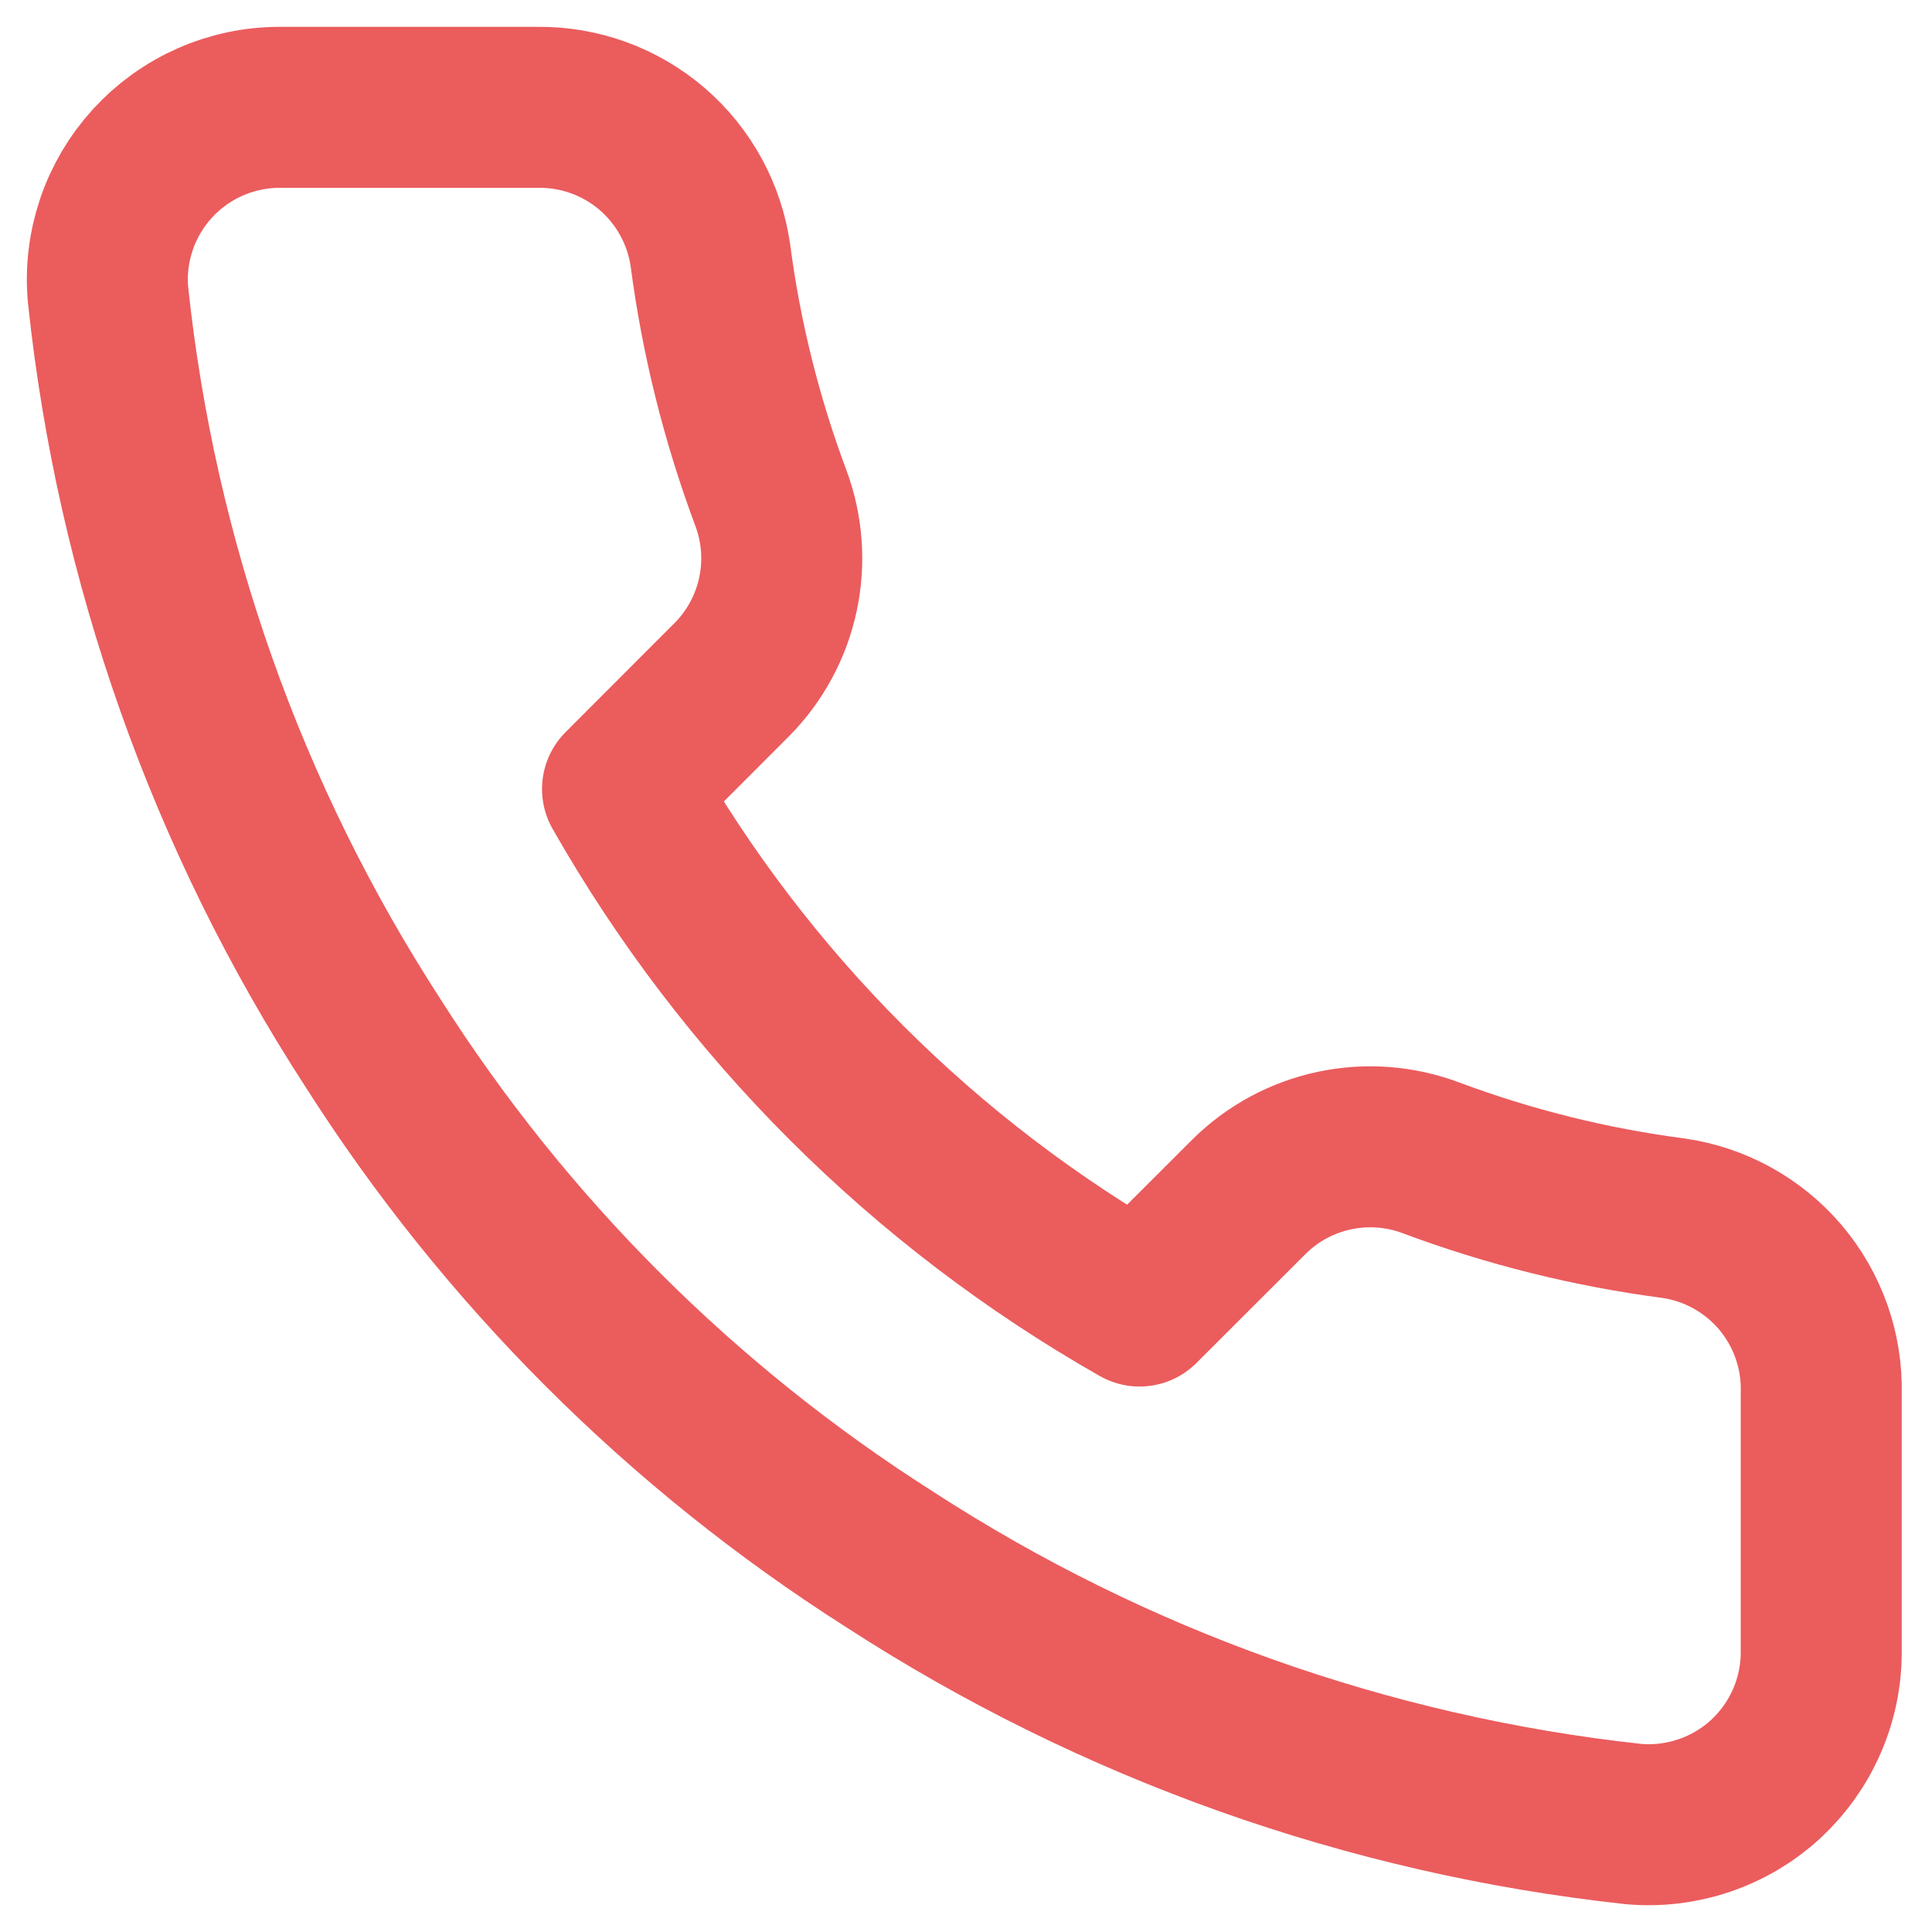
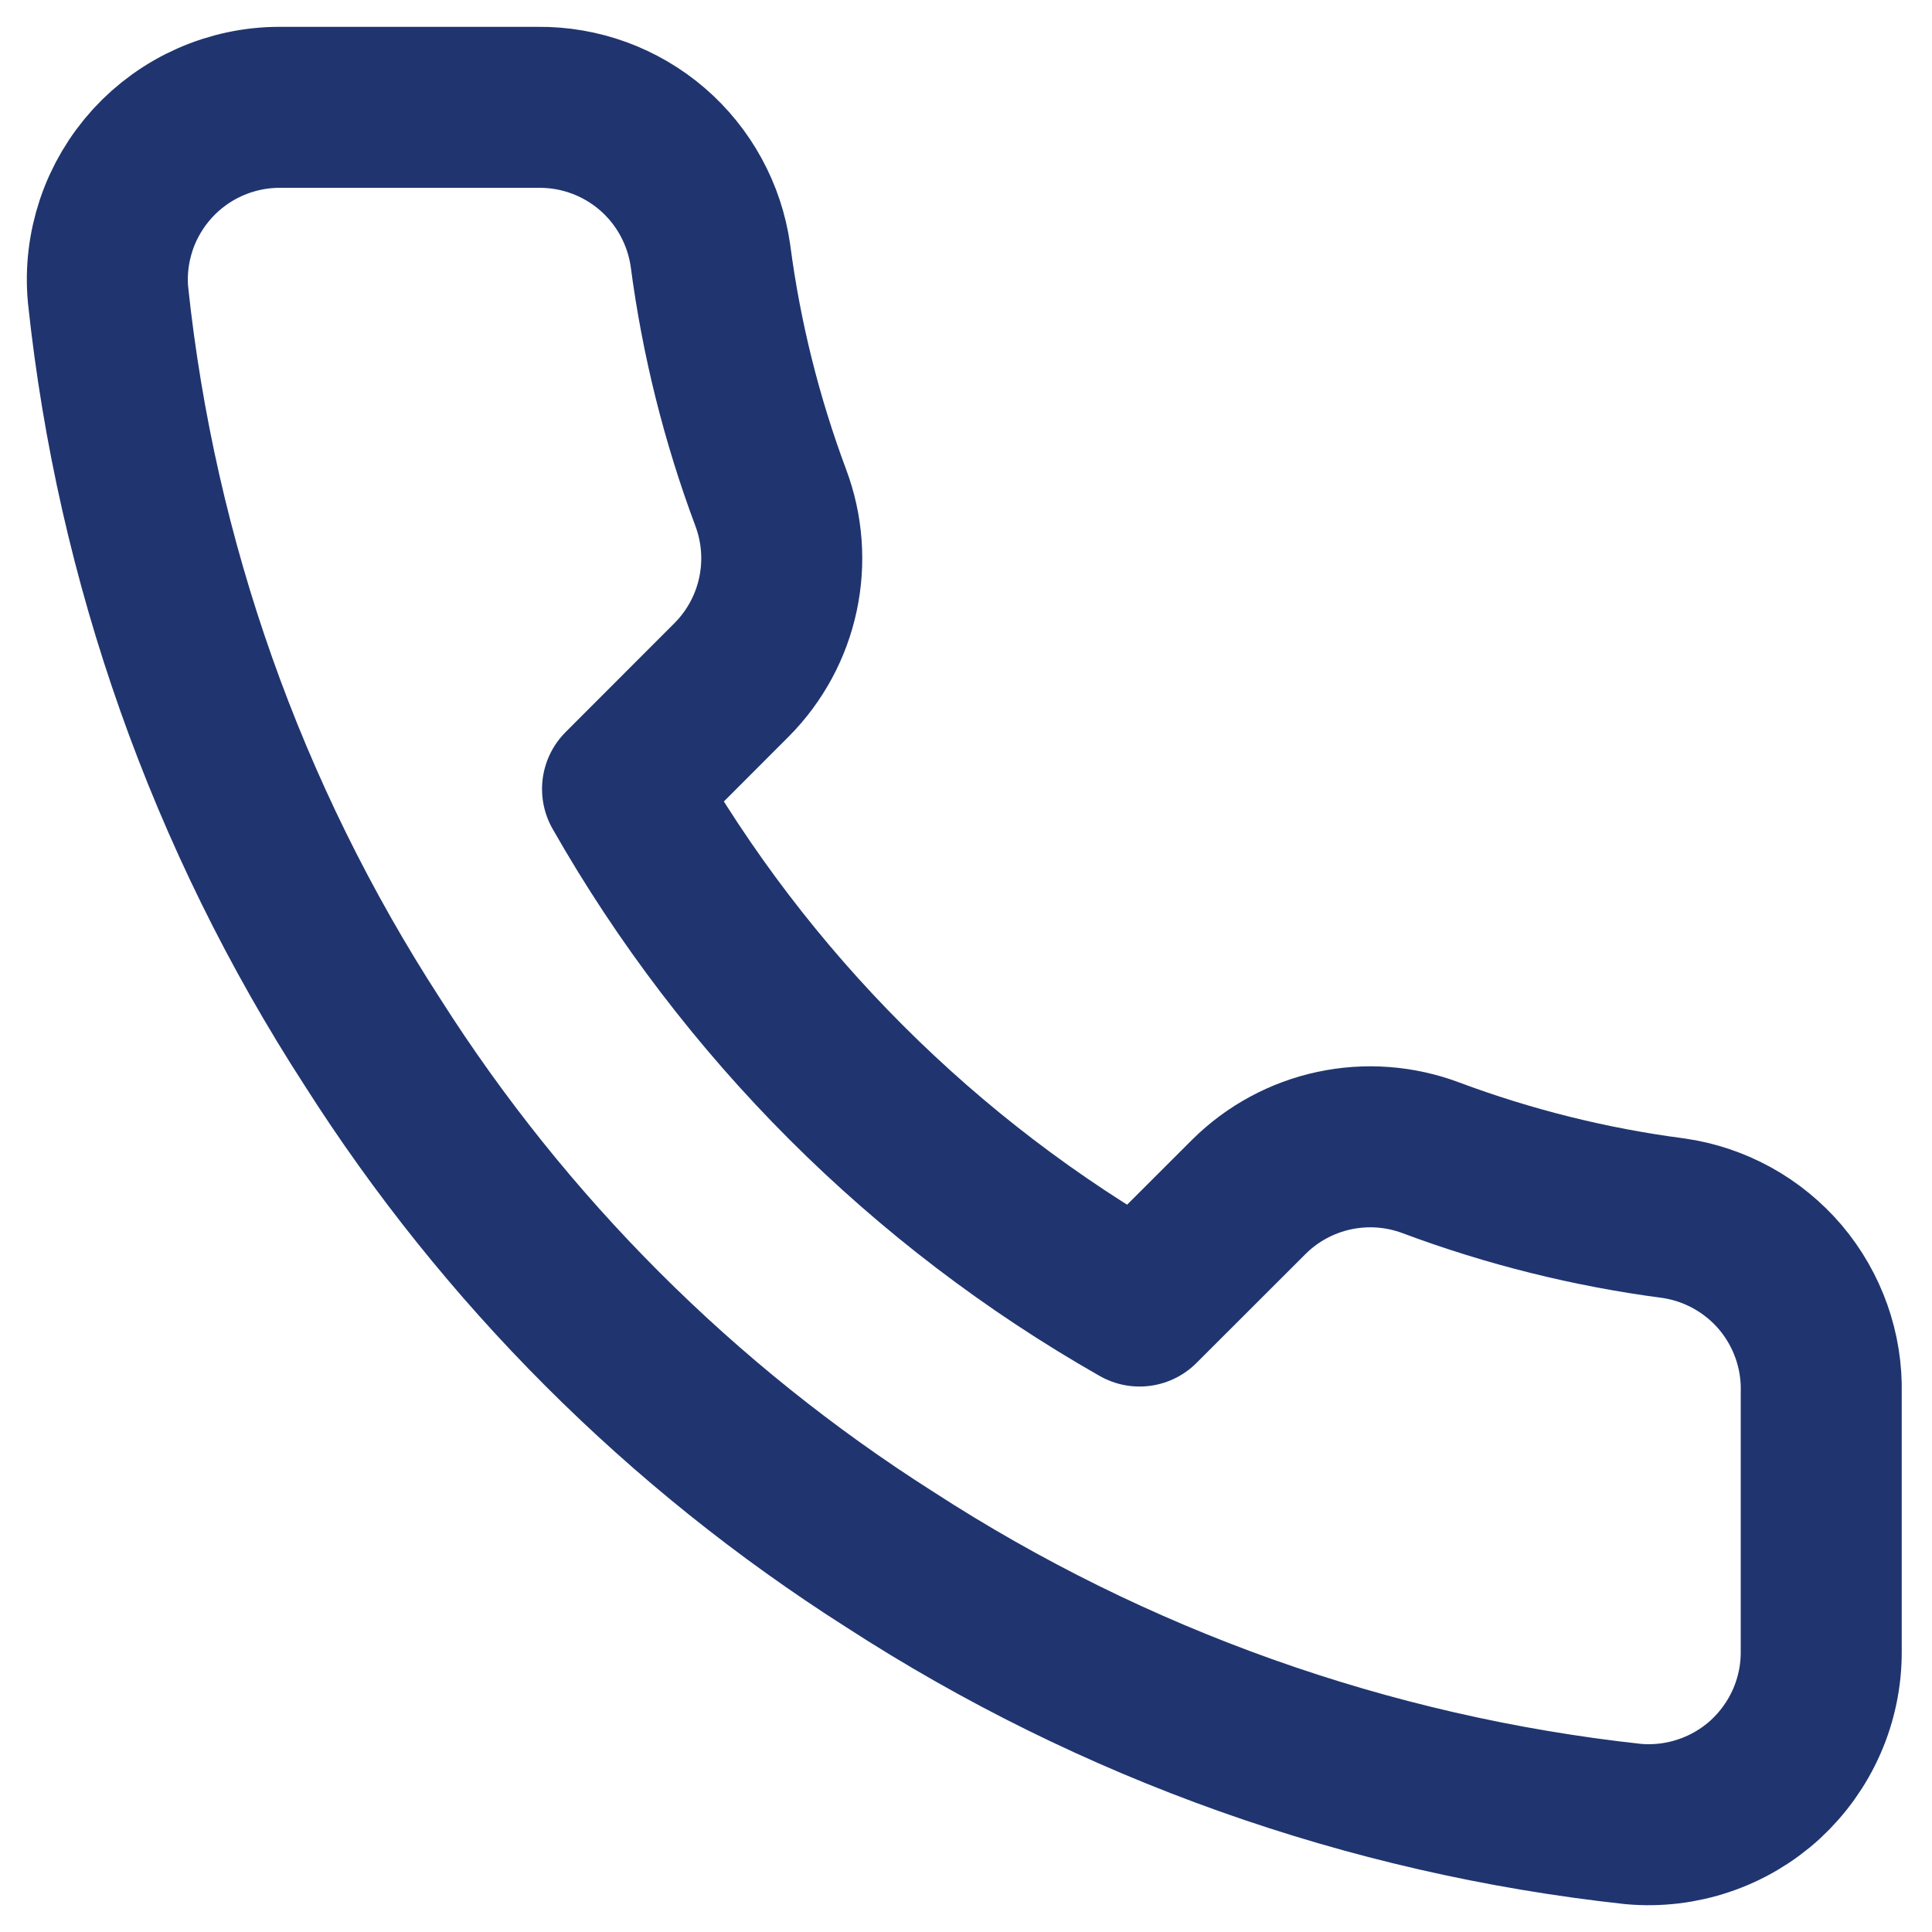
<svg xmlns="http://www.w3.org/2000/svg" width="18" height="18" viewBox="0 0 18 18" fill="none">
-   <path d="M16.968 12.979V15.388C16.969 15.611 16.923 15.833 16.833 16.038C16.744 16.242 16.612 16.426 16.448 16.578C16.283 16.729 16.088 16.844 15.877 16.915C15.665 16.987 15.44 17.014 15.217 16.994C12.747 16.725 10.374 15.881 8.289 14.529C6.349 13.296 4.704 11.651 3.471 9.711C2.114 7.617 1.27 5.232 1.007 2.75C0.986 2.528 1.013 2.305 1.084 2.093C1.155 1.882 1.27 1.688 1.42 1.523C1.57 1.359 1.753 1.227 1.957 1.137C2.161 1.047 2.381 1 2.604 1H5.013C5.403 0.996 5.78 1.134 6.076 1.388C6.371 1.642 6.564 1.995 6.619 2.381C6.72 3.152 6.909 3.909 7.181 4.637C7.289 4.925 7.312 5.237 7.248 5.537C7.184 5.837 7.035 6.113 6.819 6.331L5.8 7.351C6.943 9.361 8.607 11.025 10.617 12.168L11.637 11.149C11.855 10.933 12.131 10.784 12.431 10.72C12.731 10.656 13.043 10.679 13.331 10.787C14.059 11.059 14.816 11.248 15.587 11.349C15.977 11.404 16.333 11.601 16.588 11.901C16.842 12.202 16.978 12.585 16.968 12.979Z" stroke="#EB5C5D" stroke-width="1.5" stroke-linecap="round" stroke-linejoin="round" />
+   <path d="M16.968 12.979V15.388C16.969 15.611 16.923 15.833 16.833 16.038C16.744 16.242 16.612 16.426 16.448 16.578C16.283 16.729 16.088 16.844 15.877 16.915C15.665 16.987 15.44 17.014 15.217 16.994C12.747 16.725 10.374 15.881 8.289 14.529C6.349 13.296 4.704 11.651 3.471 9.711C2.114 7.617 1.27 5.232 1.007 2.75C0.986 2.528 1.013 2.305 1.084 2.093C1.155 1.882 1.27 1.688 1.42 1.523C1.57 1.359 1.753 1.227 1.957 1.137C2.161 1.047 2.381 1 2.604 1H5.013C5.403 0.996 5.78 1.134 6.076 1.388C6.371 1.642 6.564 1.995 6.619 2.381C6.72 3.152 6.909 3.909 7.181 4.637C7.289 4.925 7.312 5.237 7.248 5.537C7.184 5.837 7.035 6.113 6.819 6.331L5.8 7.351C6.943 9.361 8.607 11.025 10.617 12.168L11.637 11.149C11.855 10.933 12.131 10.784 12.431 10.72C12.731 10.656 13.043 10.679 13.331 10.787C14.059 11.059 14.816 11.248 15.587 11.349C15.977 11.404 16.333 11.601 16.588 11.901C16.842 12.202 16.978 12.585 16.968 12.979Z" stroke="#20356F" stroke-width="1.5" stroke-linecap="round" stroke-linejoin="round" />
</svg>
